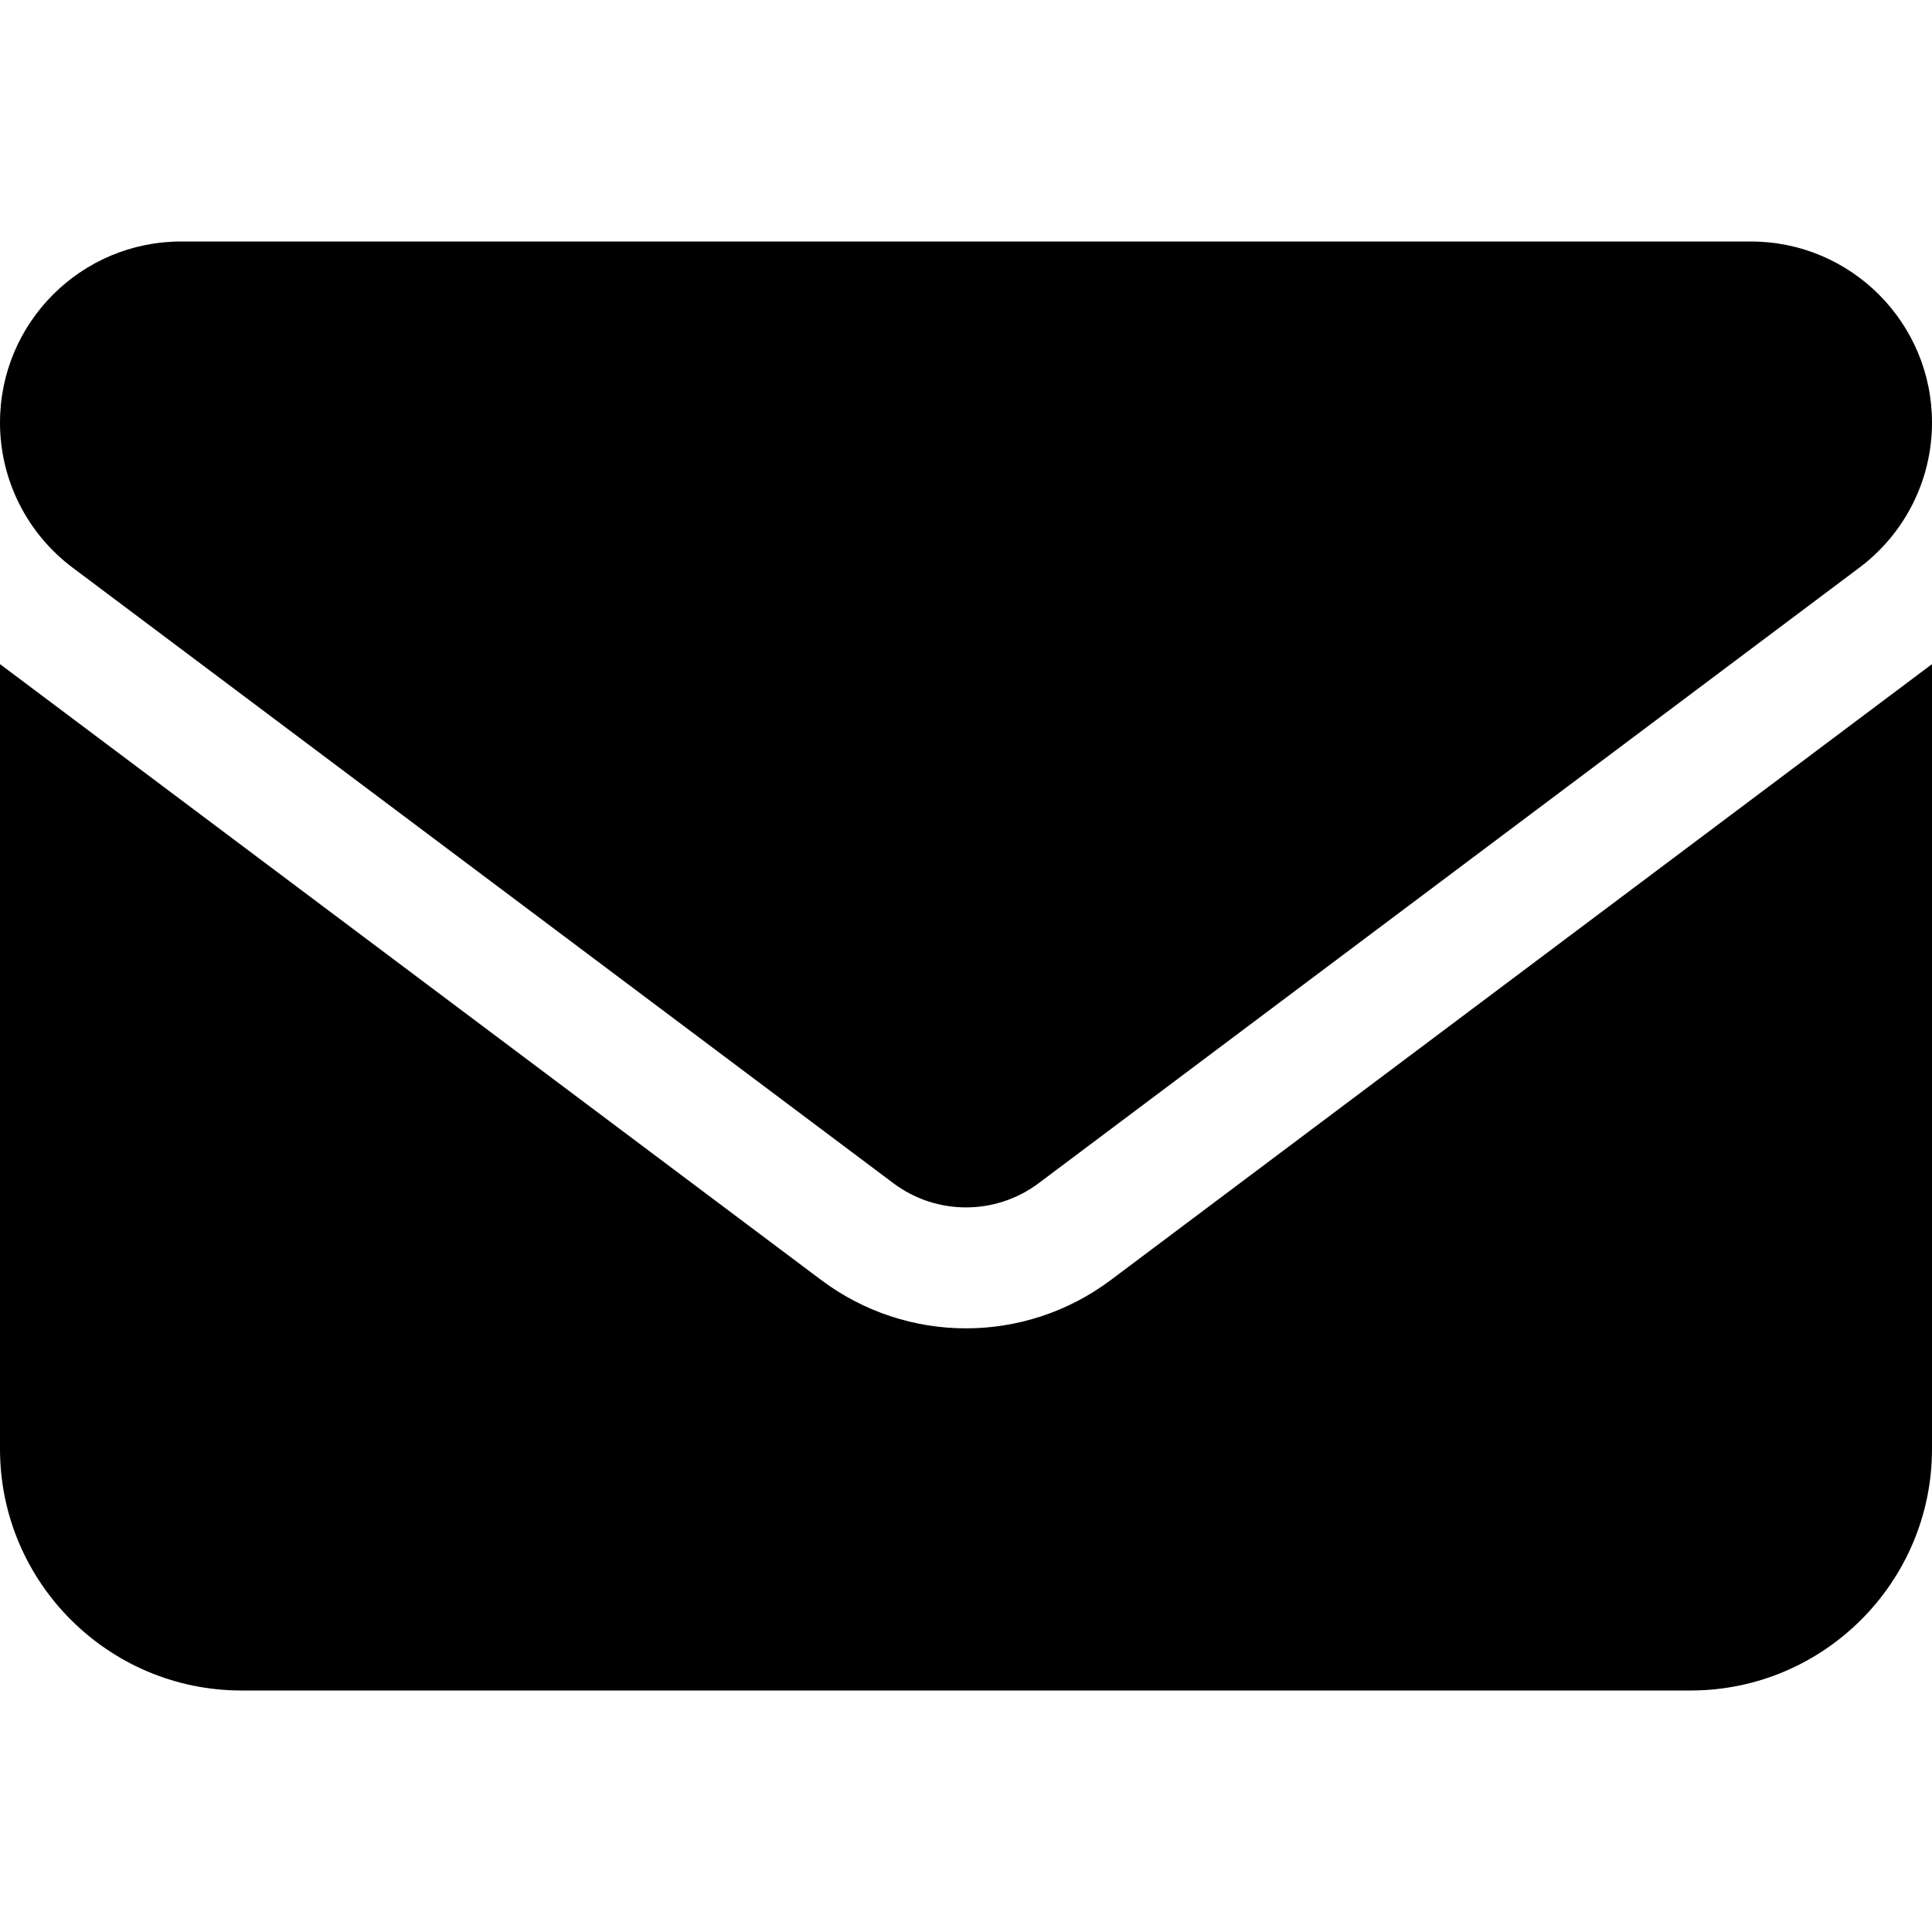
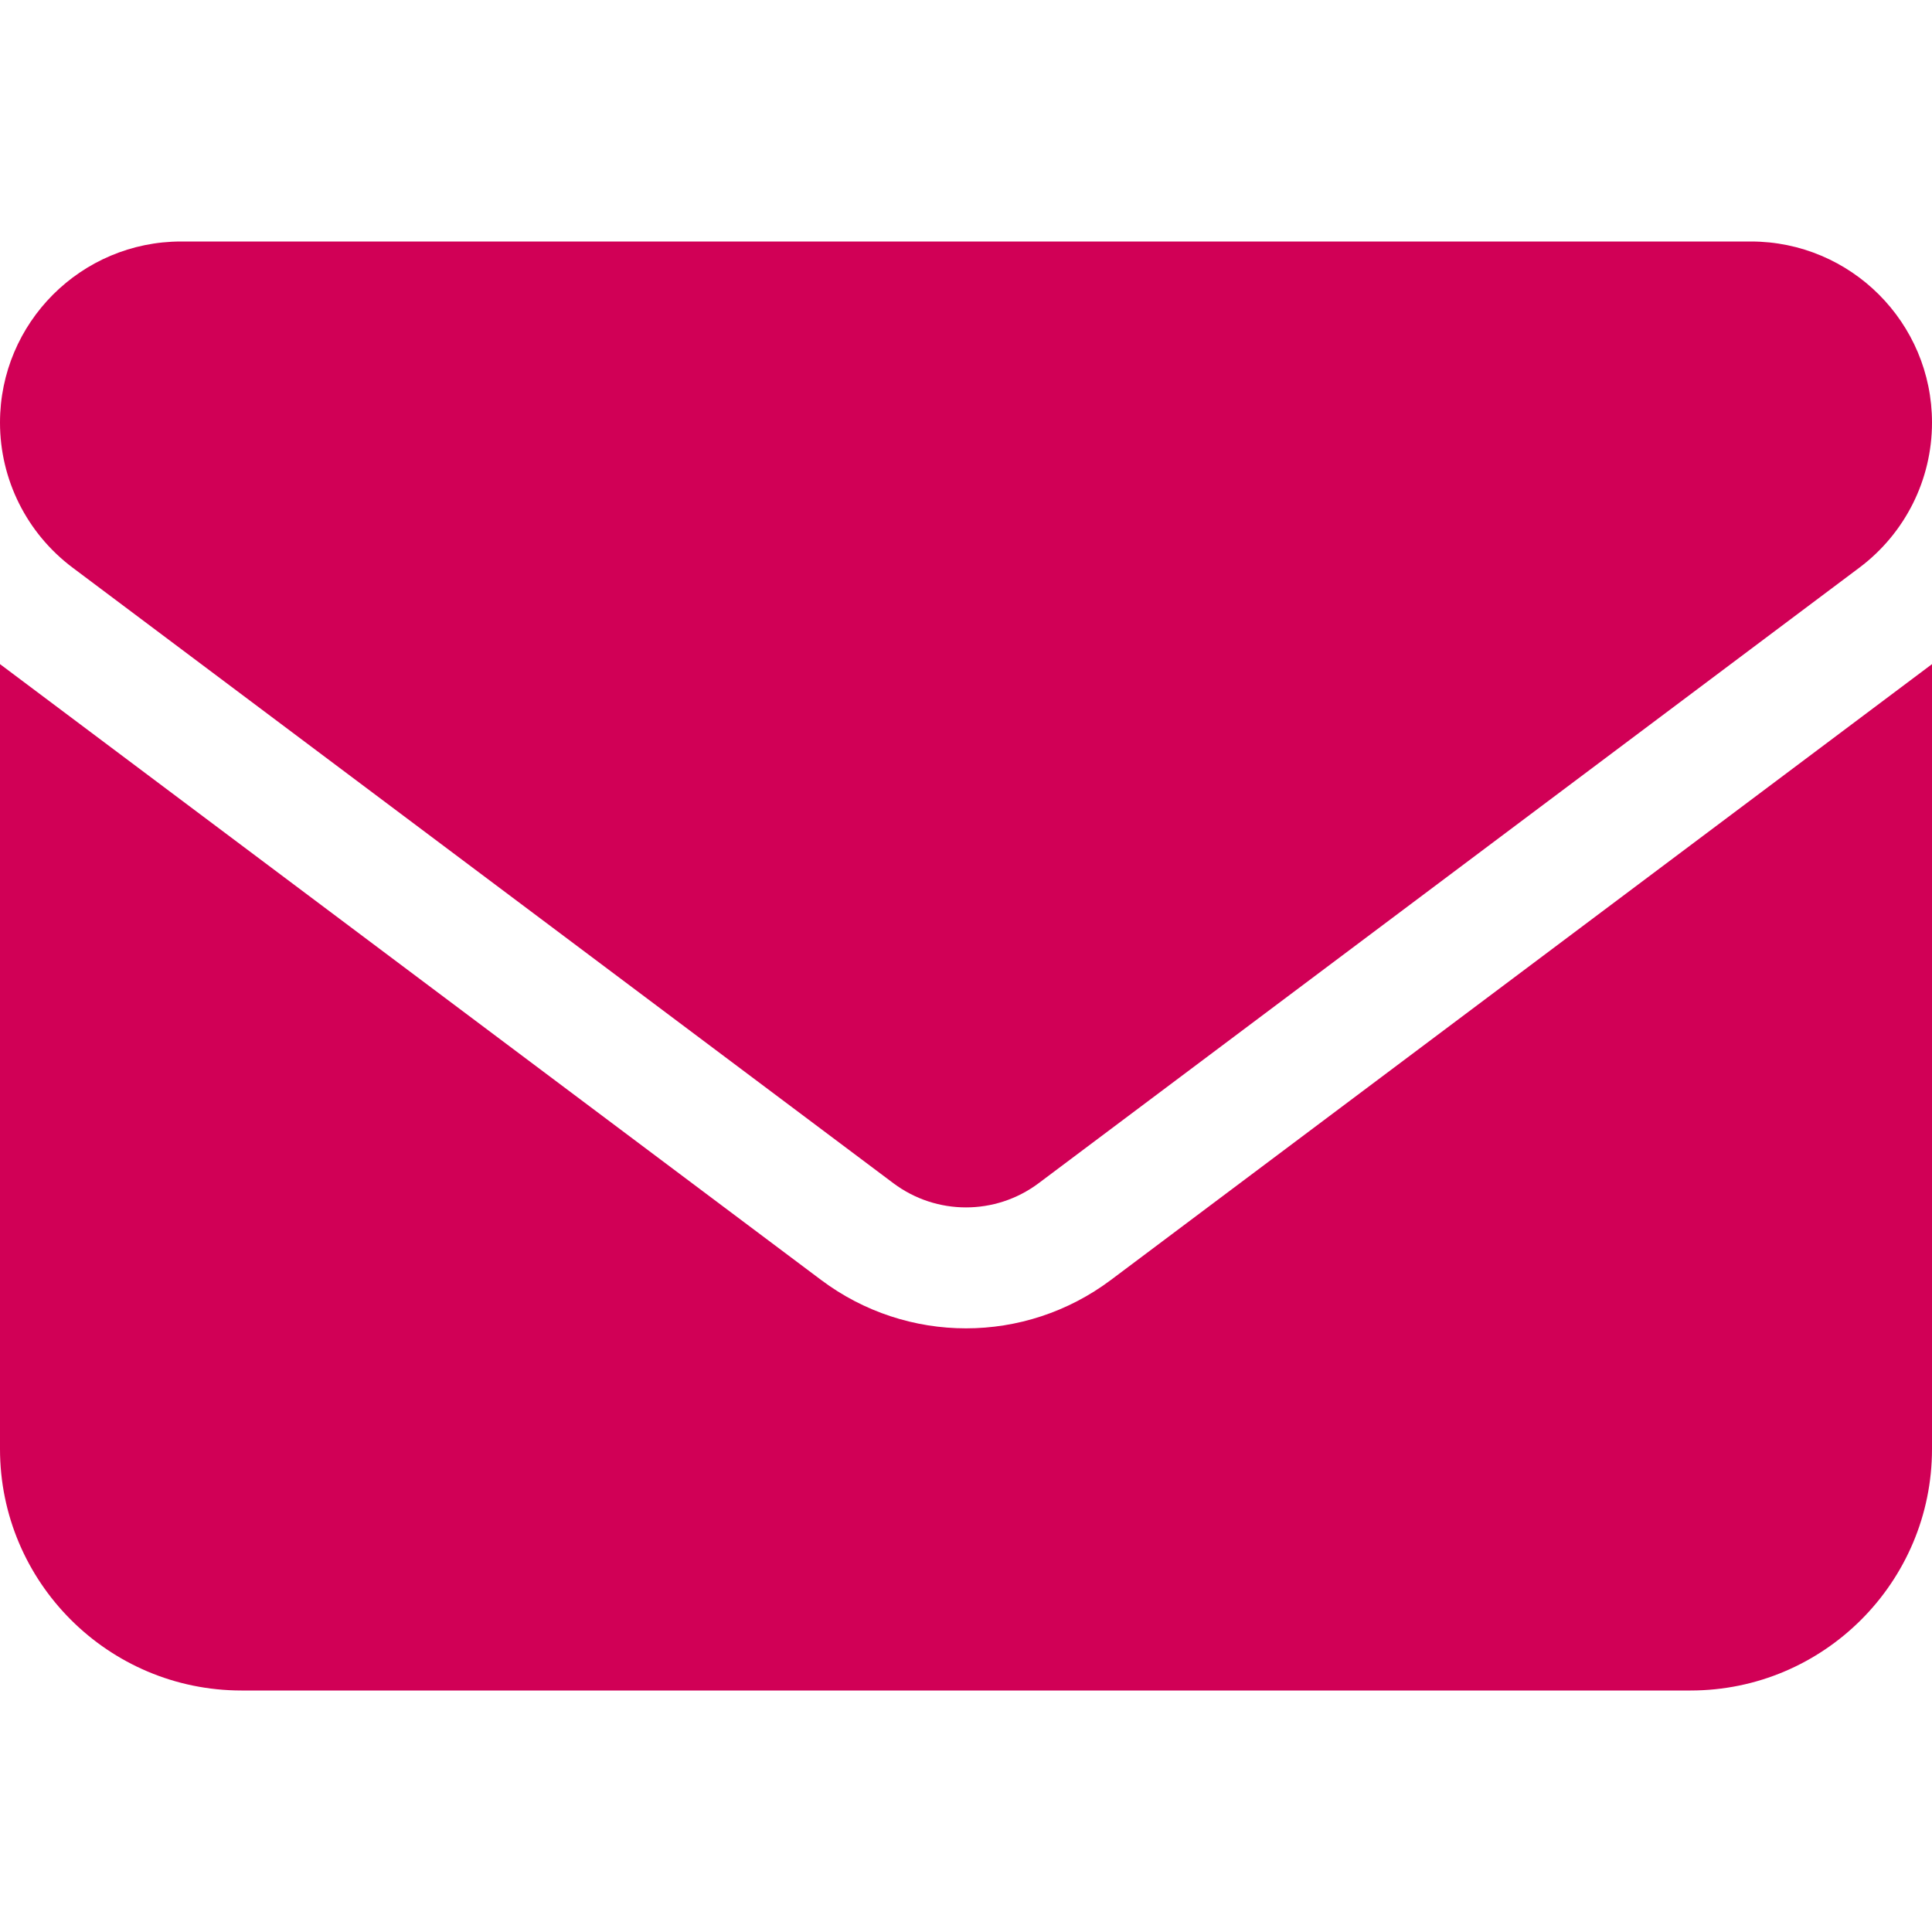
<svg xmlns="http://www.w3.org/2000/svg" viewBox="0 0 512 512">
-   <path d="M48 64C21.5 64 0 85.5 0 112c0 15.1 7.1 29.3 19.2 38.4L236.8 313.6c11.4 8.5 27 8.5 38.4 0L492.8 150.4c12.1-9.1 19.2-23.3 19.2-38.4c0-26.5-21.5-48-48-48L48 64zM0 176L0 384c0 35.3 28.7 64 64 64l384 0c35.3 0 64-28.7 64-64l0-208L294.4 339.2c-22.8 17.1-54 17.1-76.8 0L0 176z" />
+   <path fill="#D10056" d="M48 64C21.5 64 0 85.5 0 112c0 15.1 7.1 29.3 19.2 38.4L236.8 313.6c11.4 8.5 27 8.5 38.4 0L492.8 150.4c12.1-9.1 19.2-23.3 19.2-38.4c0-26.5-21.5-48-48-48L48 64zM0 176L0 384c0 35.3 28.7 64 64 64l384 0c35.3 0 64-28.7 64-64l0-208L294.4 339.2c-22.8 17.1-54 17.1-76.8 0L0 176z" />
</svg>
